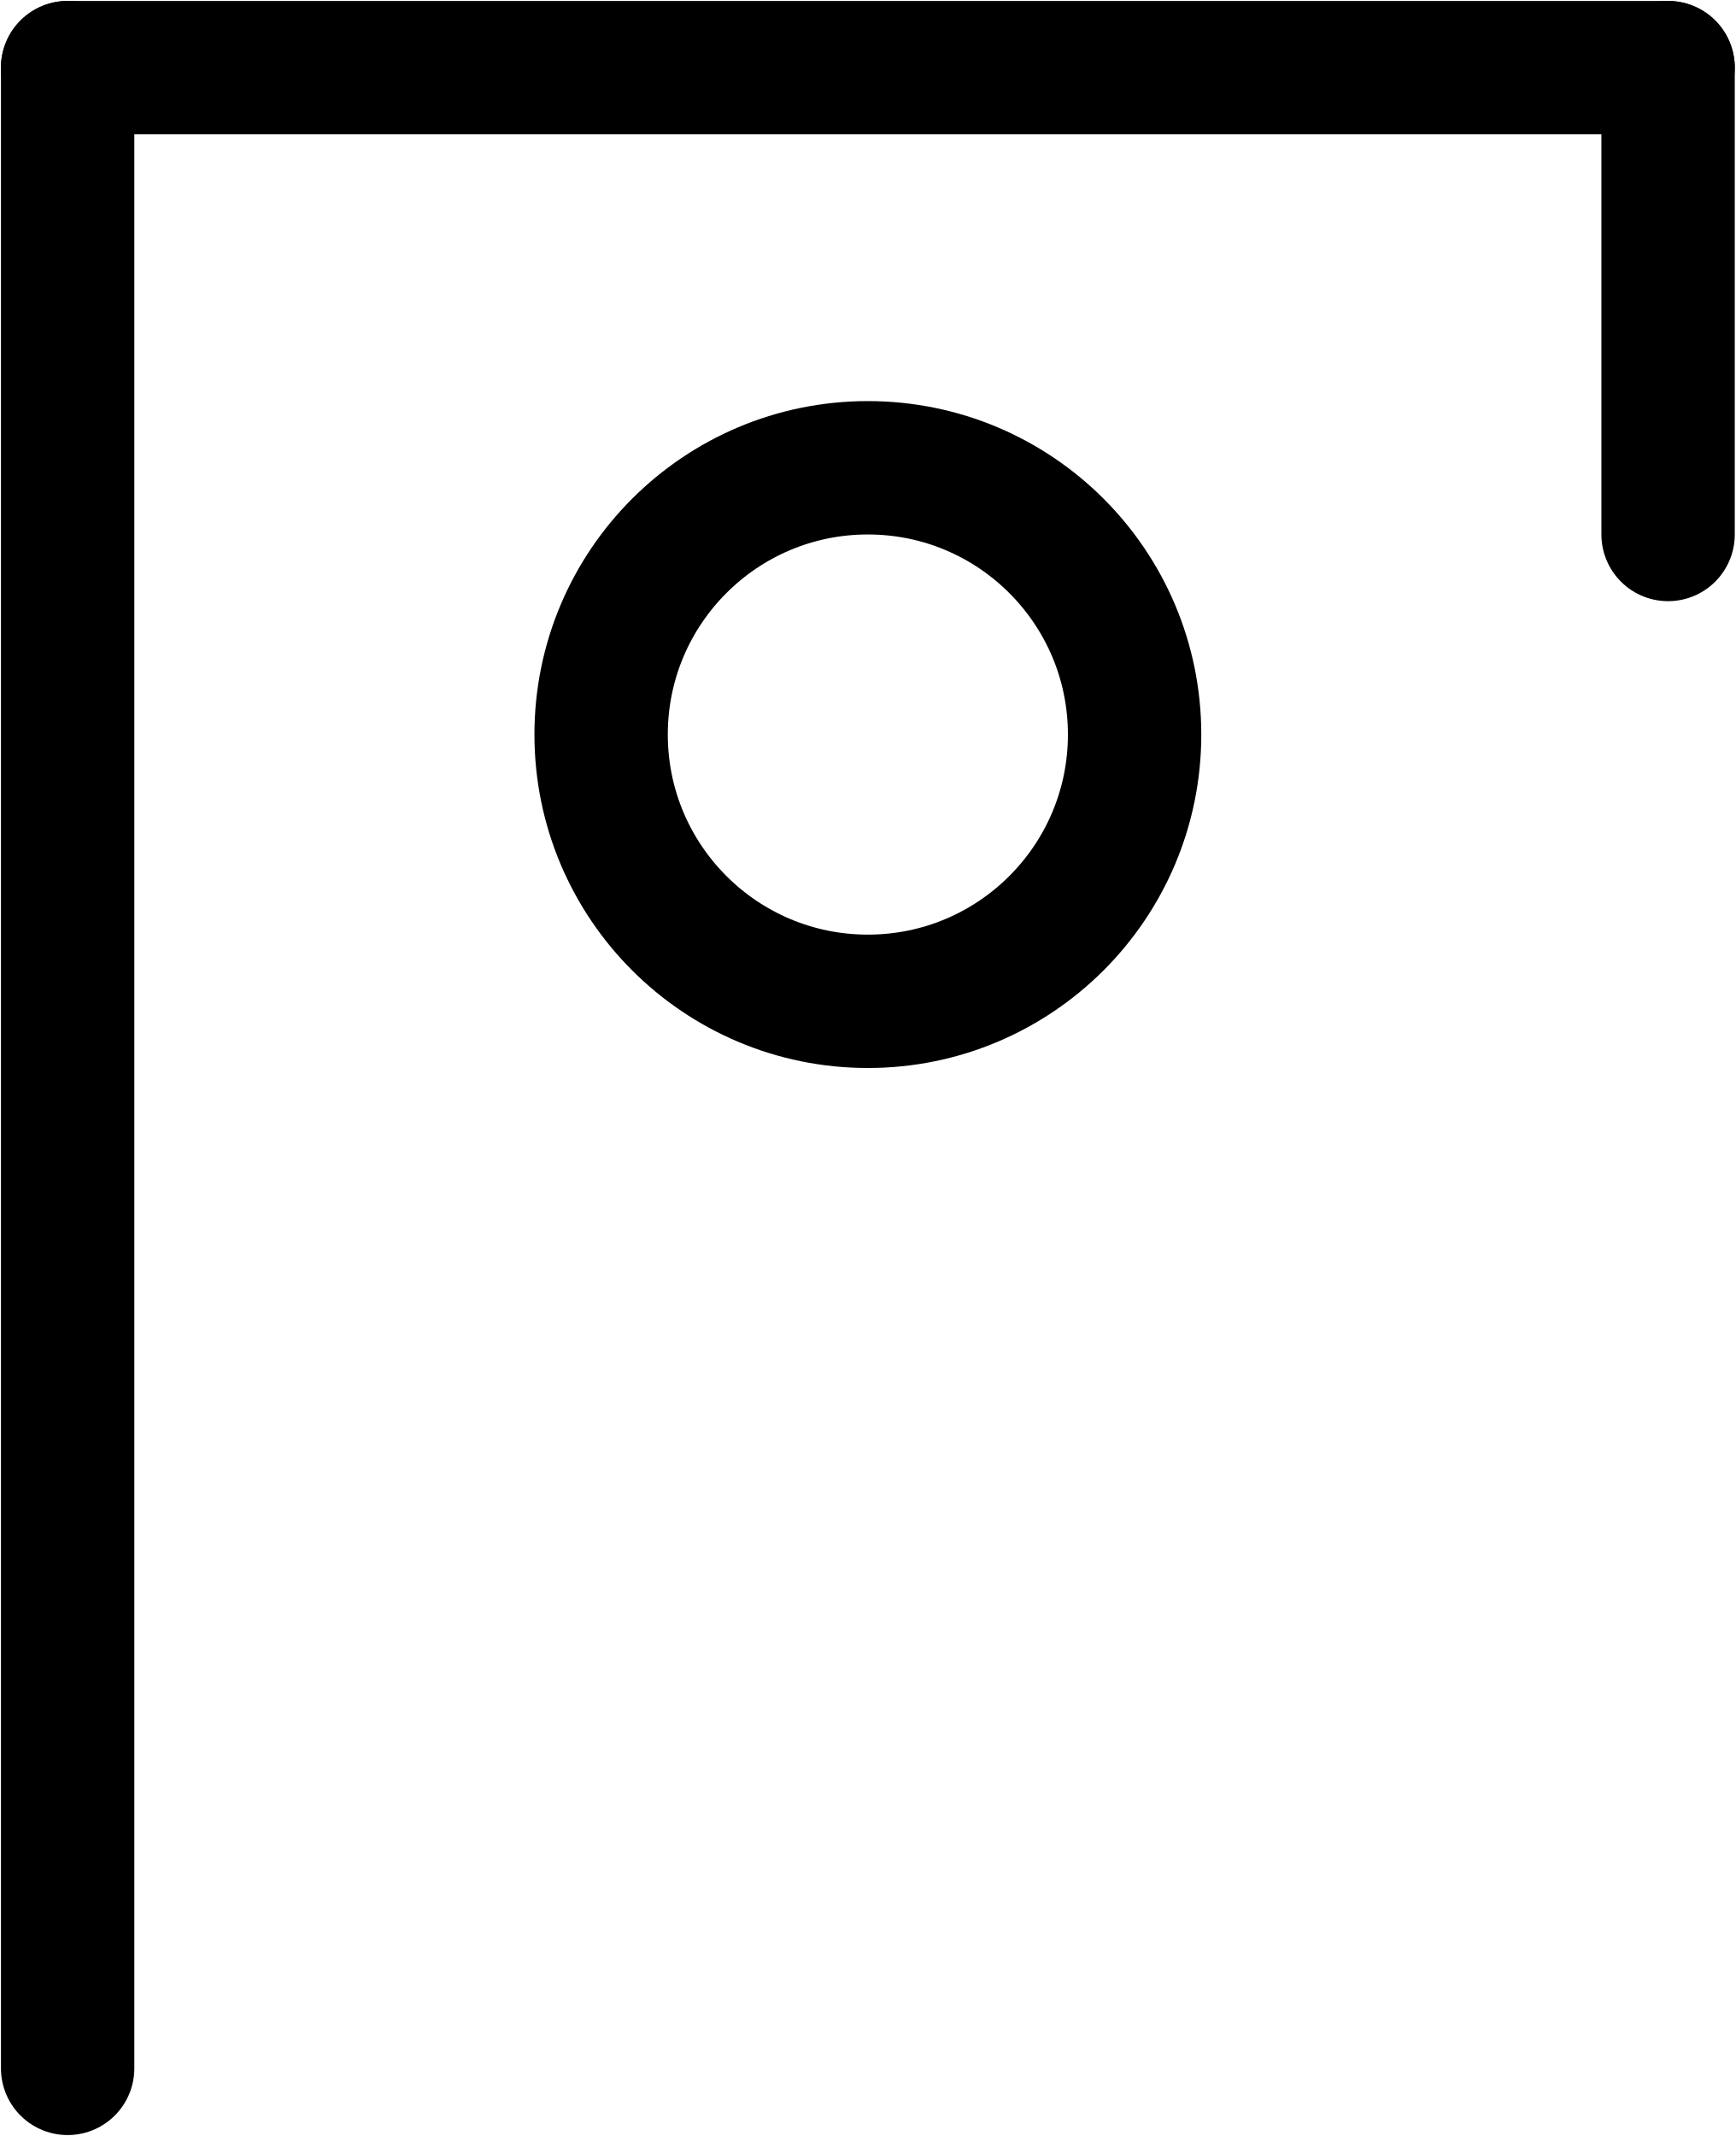
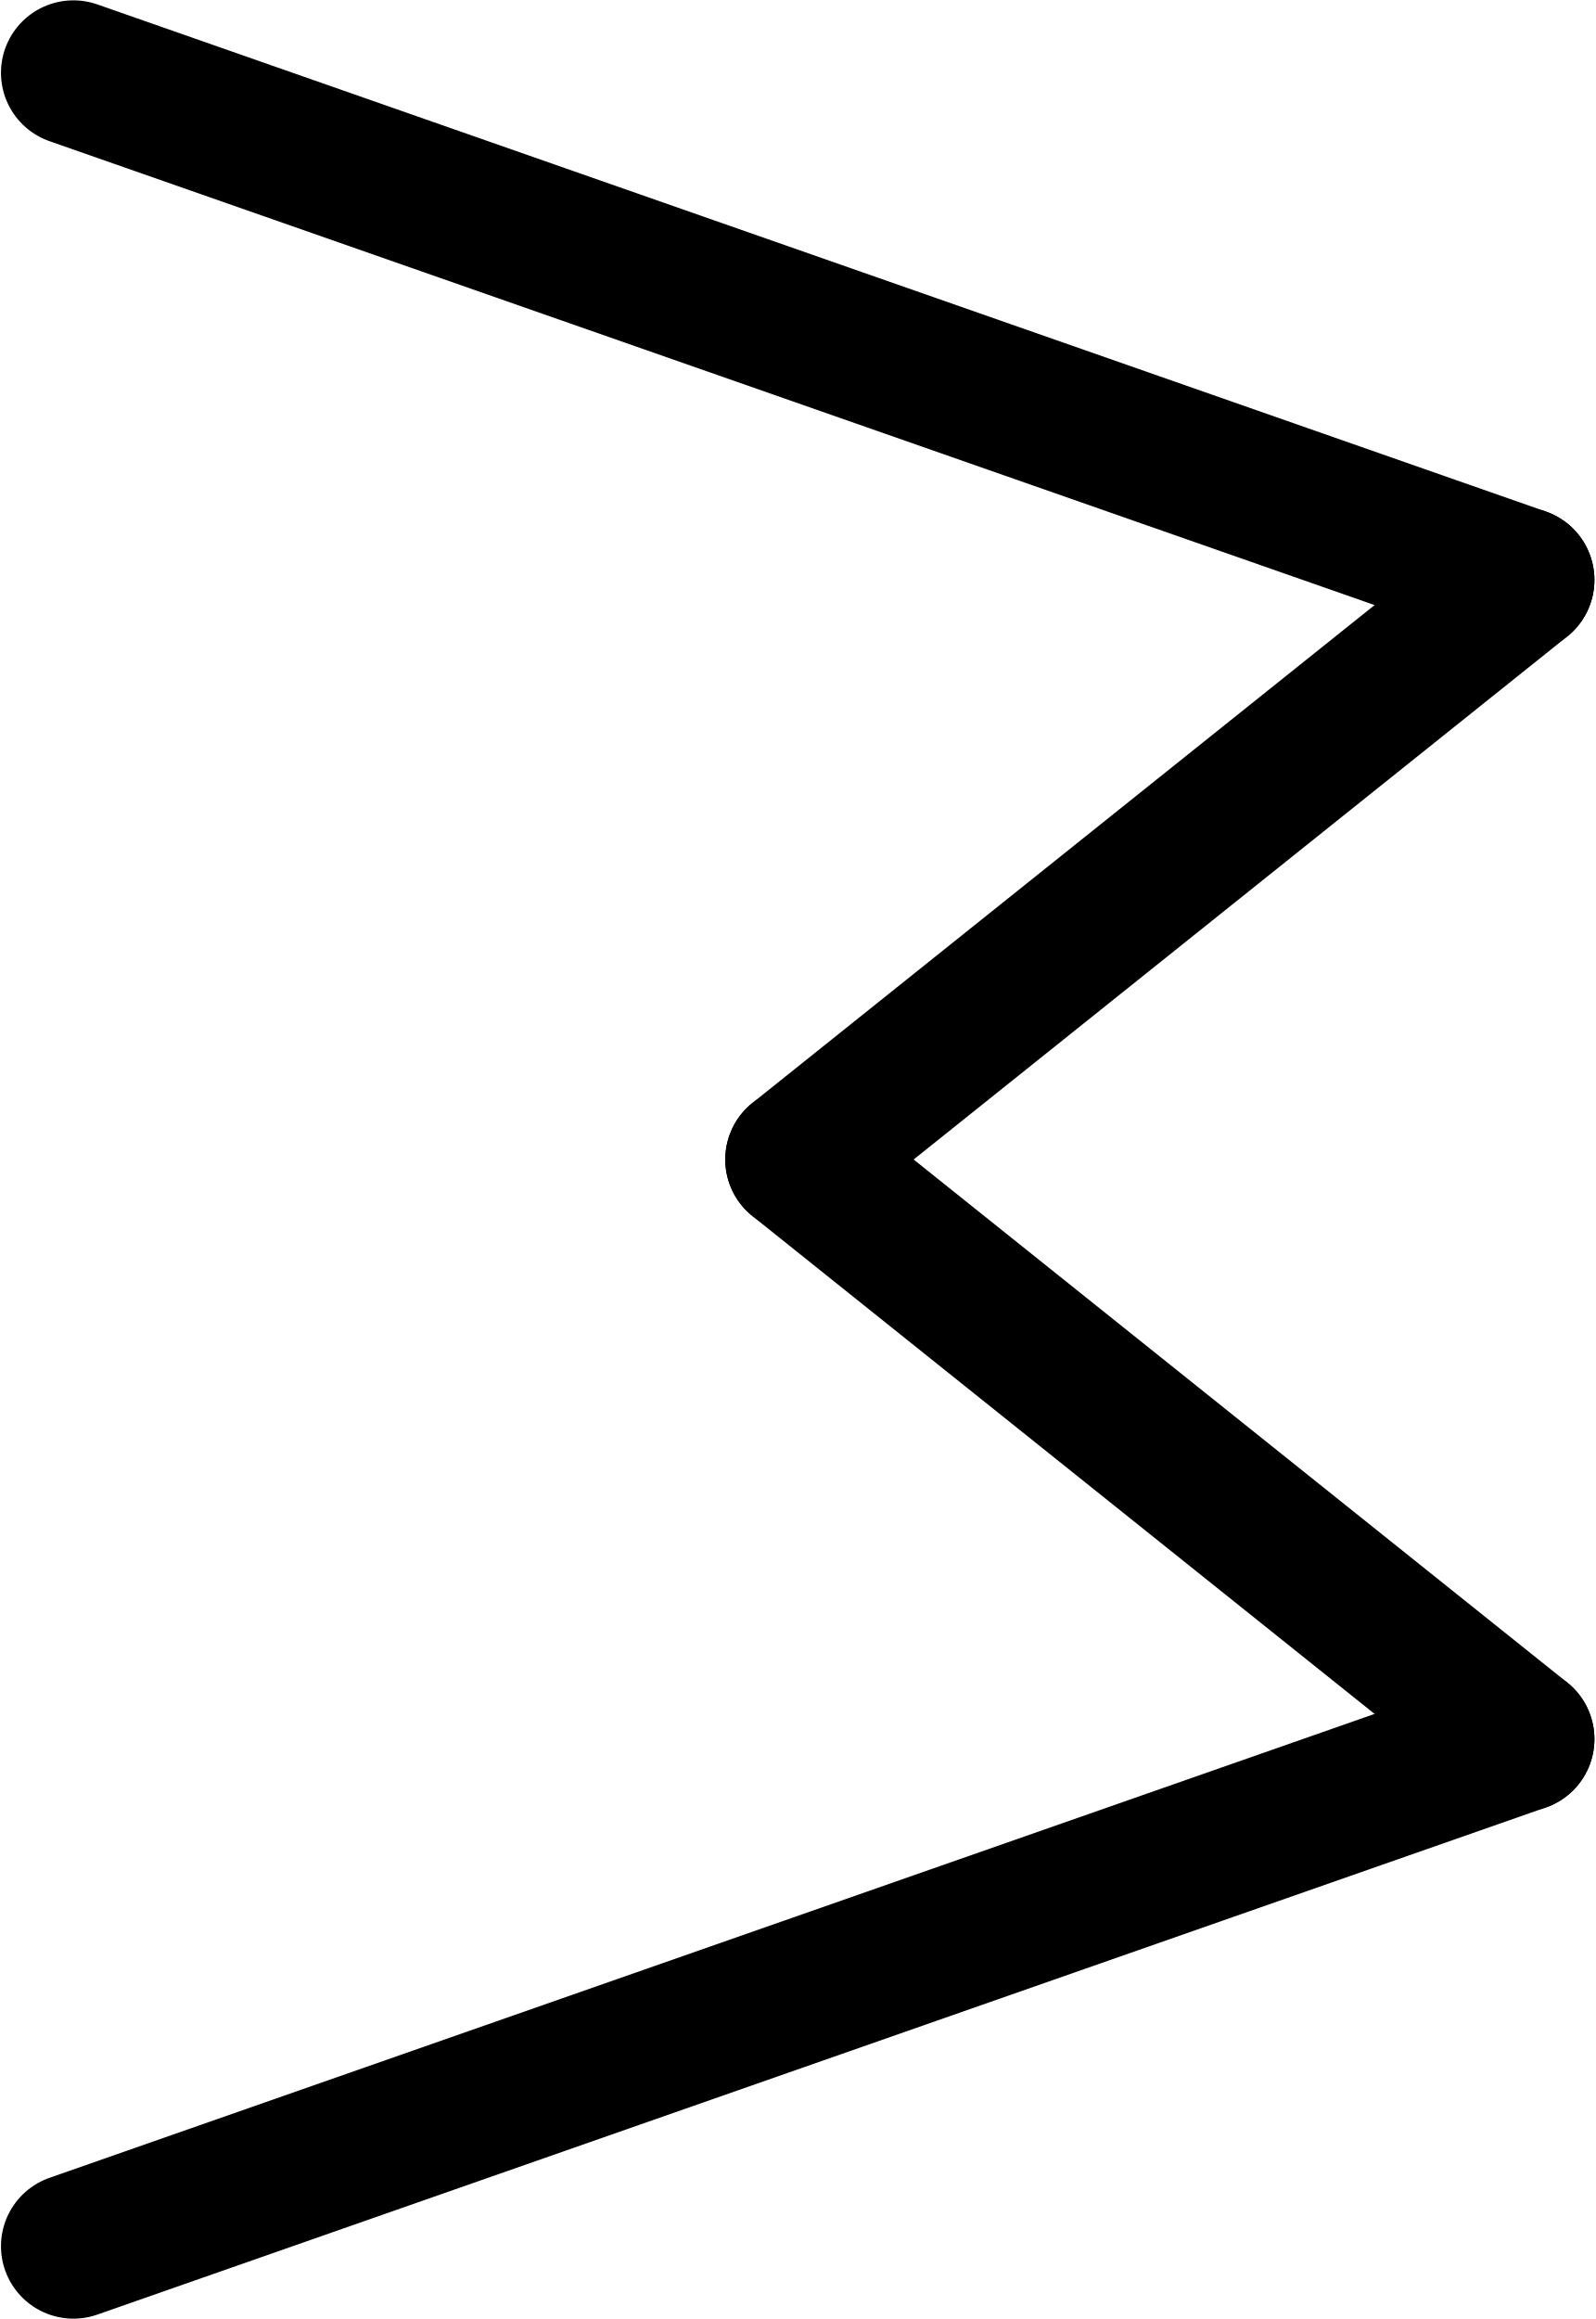
- <svg xmlns="http://www.w3.org/2000/svg" viewBox="0 0 347.046 427.046" height="427.046" width="347.046" xml:space="preserve" id="svg2" version="1.1">
-   <defs id="defs6">
-     <clipPath id="clipPath30" clipPathUnits="userSpaceOnUse">
-       <path id="path28" d="M 0,400 H 400 V 0 H 0 Z" />
-     </clipPath>
-   </defs>
-   <g transform="matrix(1.333333,0,0,-1.333333,-93.14343,480.1899)" id="g10">
-     <g transform="translate(80,350)" id="g12">
-       <path id="path14" style="fill:none;stroke:#000000;stroke-width:20;stroke-linecap:round;stroke-linejoin:round;stroke-miterlimit:10;stroke-dasharray:none;stroke-opacity:1" d="M 0,0 V -300" />
+ <svg xmlns="http://www.w3.org/2000/svg" viewBox="0 0 293.692 426.794" height="426.794" width="293.692" xml:space="preserve" id="svg2" version="1.1">
+   <defs id="defs6" />
+   <g transform="matrix(1.333333,0,0,-1.333333,-119.8207,480.0636)" id="g10">
+     <g transform="translate(100,350)" id="g12">
+       <path id="path14" style="fill:none;stroke:#000000;stroke-width:20;stroke-linecap:round;stroke-linejoin:round;stroke-miterlimit:10;stroke-dasharray:none;stroke-opacity:1" d="M 0,0 200,-70" />
    </g>
-     <g transform="translate(320,350)" id="g16">
-       <path id="path18" style="fill:none;stroke:#000000;stroke-width:20;stroke-linecap:round;stroke-linejoin:round;stroke-miterlimit:10;stroke-dasharray:none;stroke-opacity:1" d="M 0,0 H -240" />
+     <g transform="translate(200,200)" id="g16">
+       <path id="path18" style="fill:none;stroke:#000000;stroke-width:20;stroke-linecap:round;stroke-linejoin:round;stroke-miterlimit:10;stroke-dasharray:none;stroke-opacity:1" d="M 0,0 100,80" />
    </g>
-     <g transform="translate(320,280)" id="g20">
-       <path id="path22" style="fill:none;stroke:#000000;stroke-width:20;stroke-linecap:round;stroke-linejoin:round;stroke-miterlimit:10;stroke-dasharray:none;stroke-opacity:1" d="M 0,0 V 70" />
+     <g transform="translate(300,120)" id="g20">
+       <path id="path22" style="fill:none;stroke:#000000;stroke-width:20;stroke-linecap:round;stroke-linejoin:round;stroke-miterlimit:10;stroke-dasharray:none;stroke-opacity:1" d="M 0,0 -100,80" />
    </g>
-     <g id="g24">
-       <g clip-path="url(#clipPath30)" id="g26">
-         <g transform="translate(240,250)" id="g32">
-           <path id="path34" style="fill:none;stroke:#000000;stroke-width:20;stroke-linecap:round;stroke-linejoin:round;stroke-miterlimit:10;stroke-dasharray:none;stroke-opacity:1" d="m 0,0 c 0,-22.091 -17.908,-40 -40,-40 -22.091,0 -40,17.909 -40,40 0,22.091 17.909,40 40,40 C -17.908,40 0,22.091 0,0 Z" />
-         </g>
-       </g>
+     <g transform="translate(100,50)" id="g24">
+       <path id="path26" style="fill:none;stroke:#000000;stroke-width:20;stroke-linecap:round;stroke-linejoin:round;stroke-miterlimit:10;stroke-dasharray:none;stroke-opacity:1" d="M 0,0 200,70" />
    </g>
  </g>
</svg>
